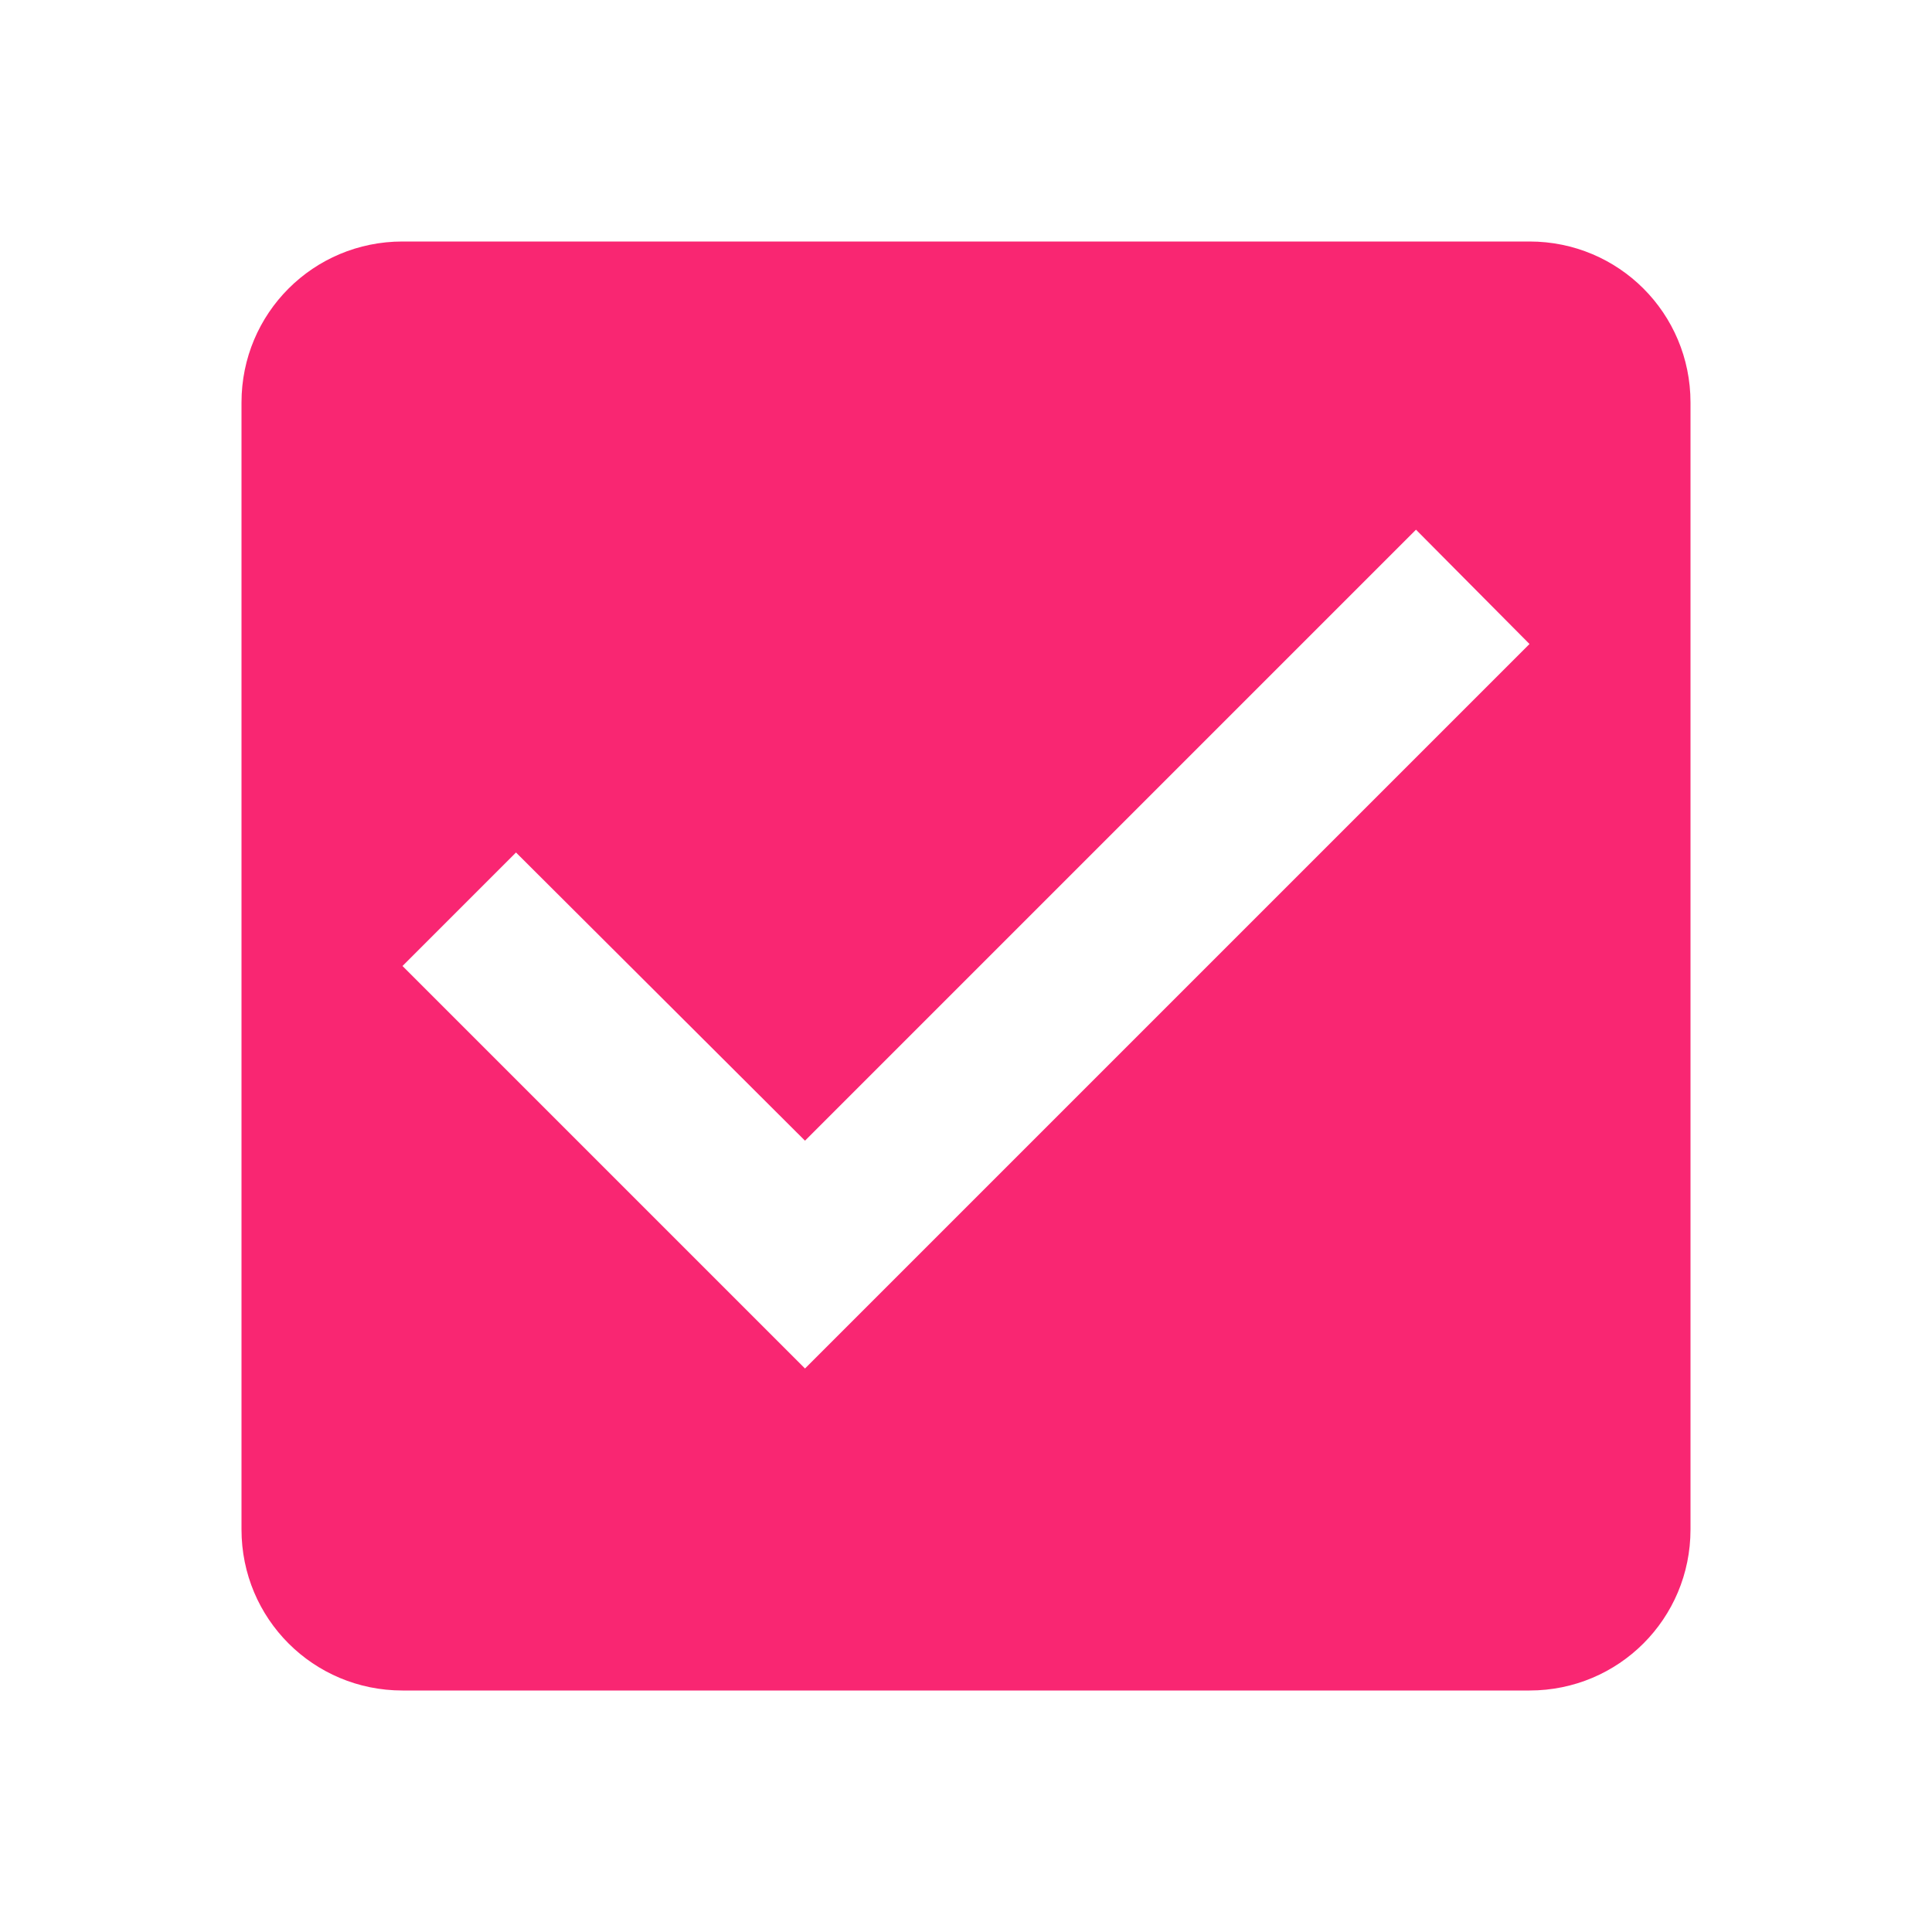
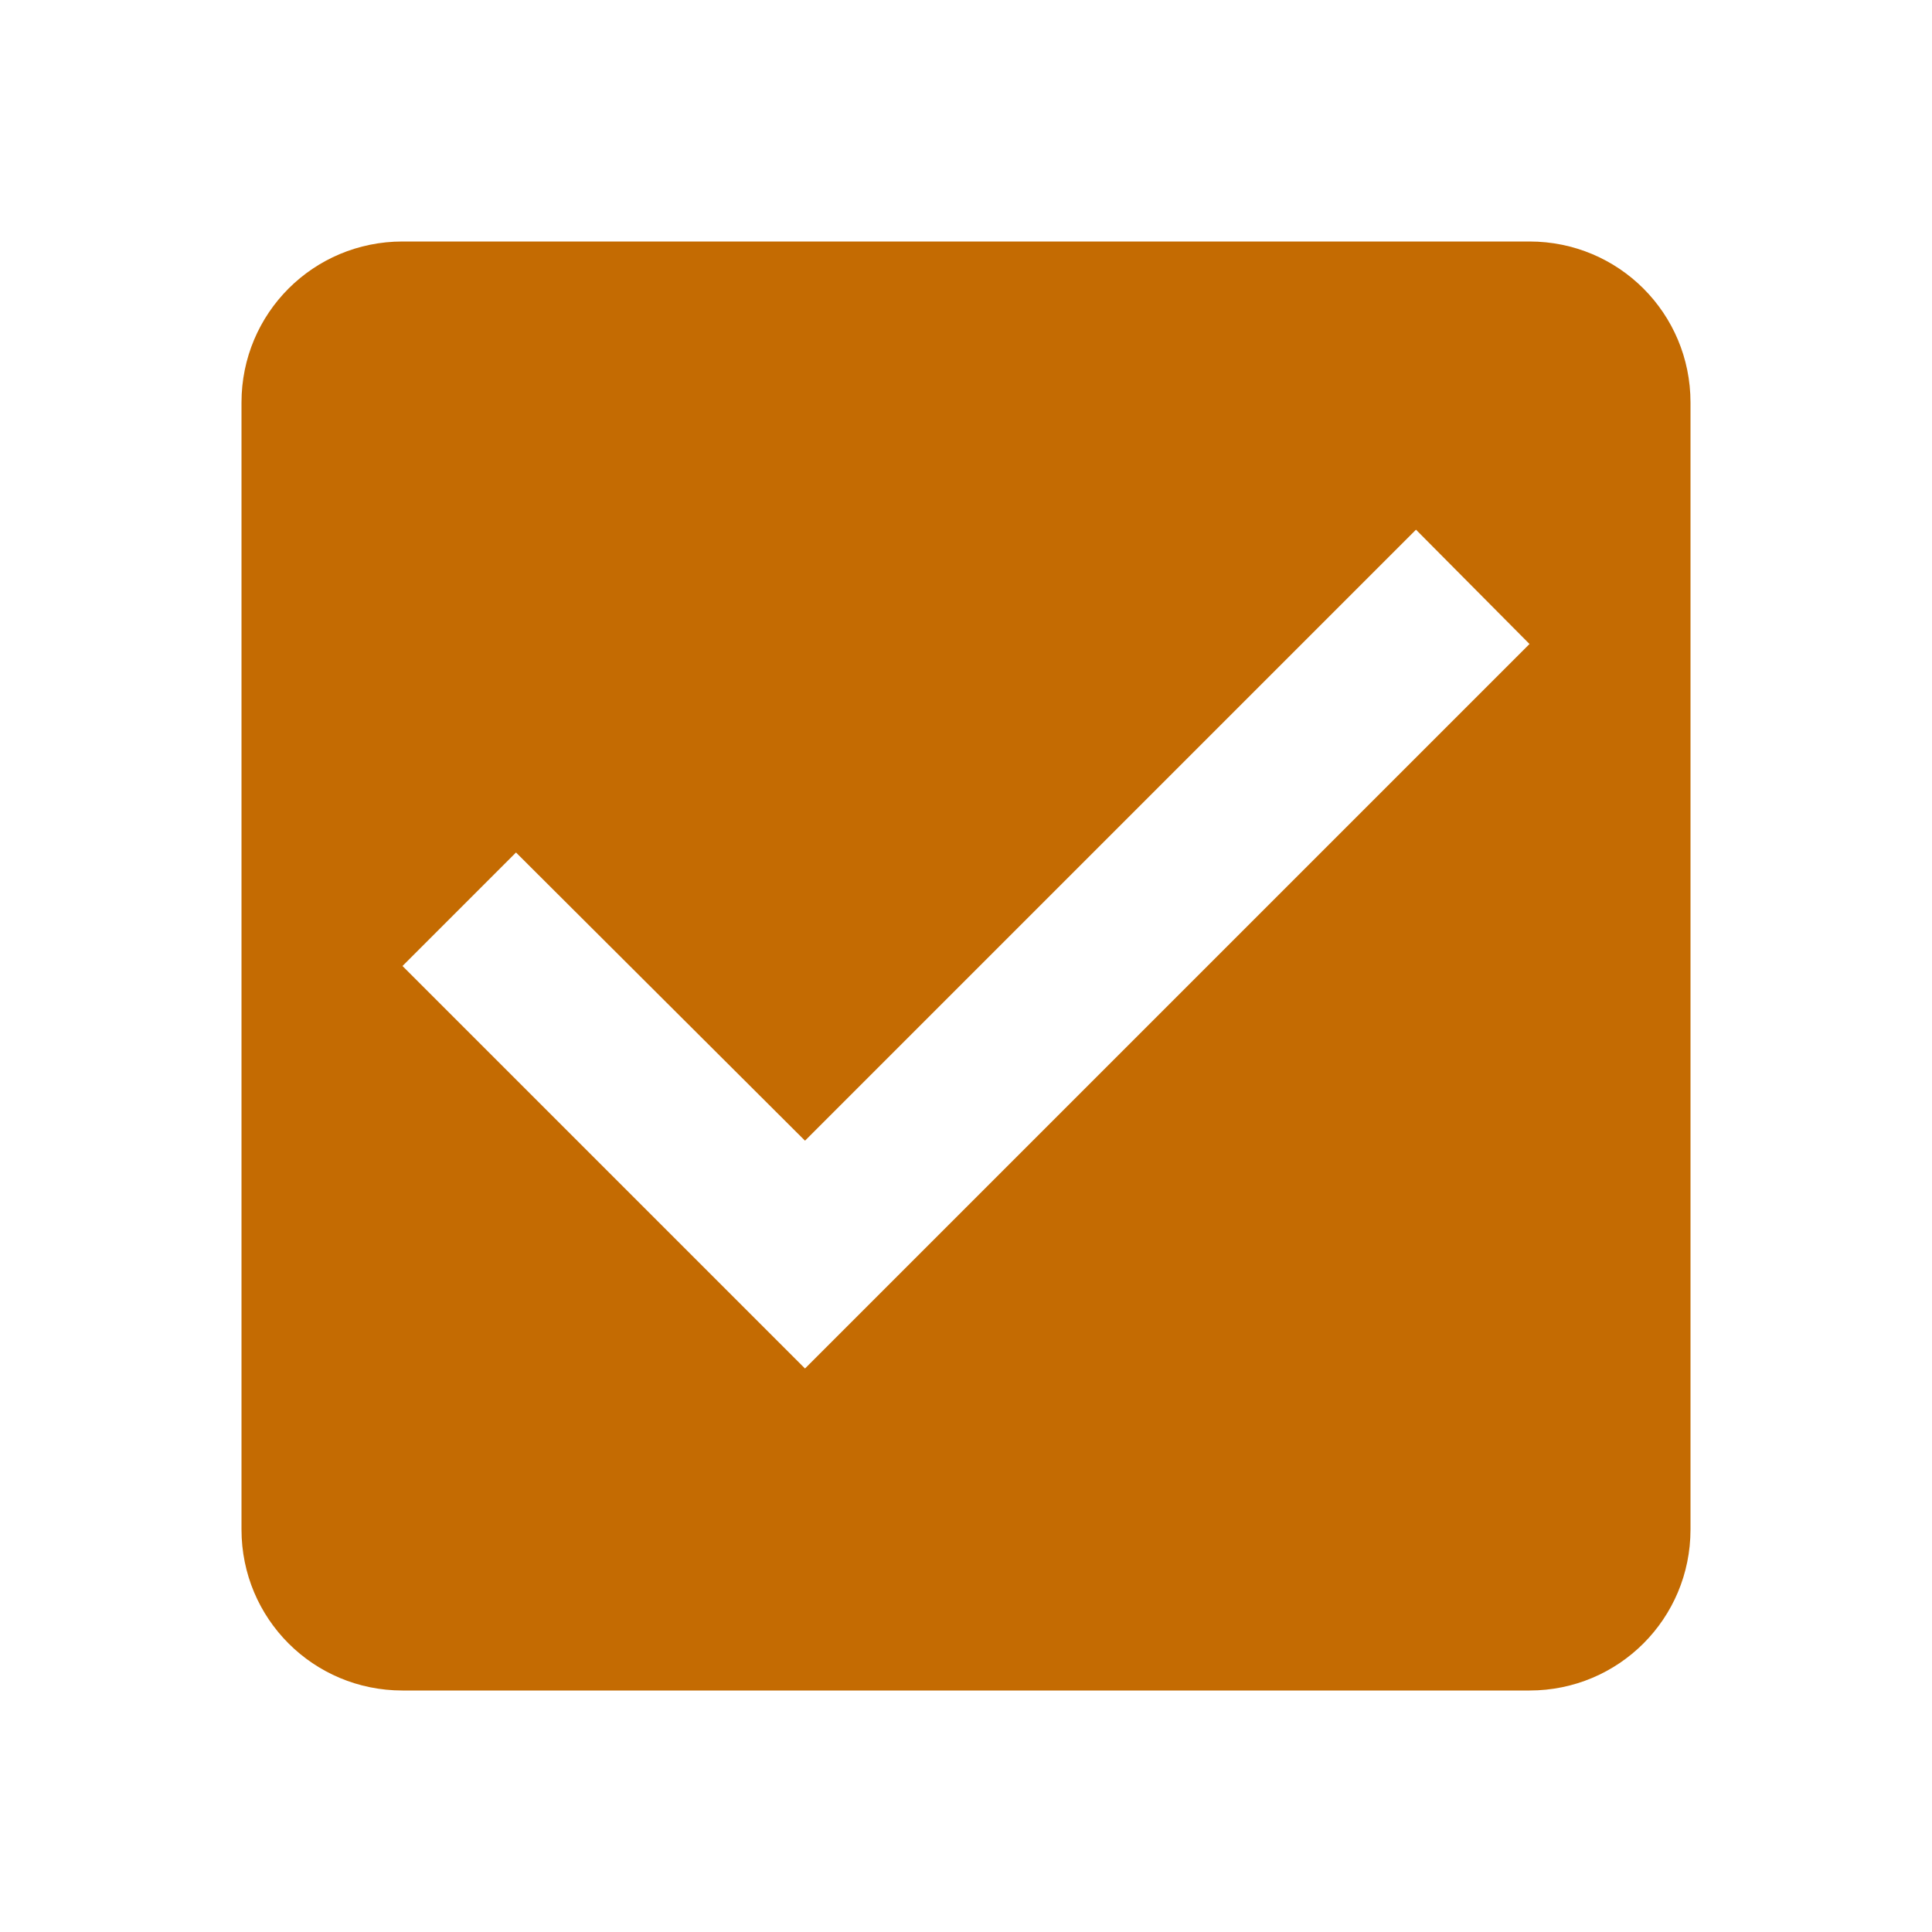
<svg xmlns="http://www.w3.org/2000/svg" width="24" height="24" fill="#000000" version="1.1" viewBox="0 0 24 24">
-   <path d="m5 3c-1.108 0-2 0.892-2 2v14c0 1.108 0.892 2 2 2h14c1.108 0 2-0.892 2-2v-14c0-1.108-0.892-2-2-2zm12.59 3.58 1.41 1.42-9 9-5-5 1.41-1.41 3.59 3.58z" fill="#f92672" style="paint-order:stroke fill markers" />
+   <path d="m5 3c-1.108 0-2 0.892-2 2v14c0 1.108 0.892 2 2 2h14c1.108 0 2-0.892 2-2v-14c0-1.108-0.892-2-2-2zm12.59 3.58 1.41 1.42-9 9-5-5 1.41-1.41 3.59 3.58z" fill="#c46b02" style="paint-order:stroke fill markers" />
</svg>
